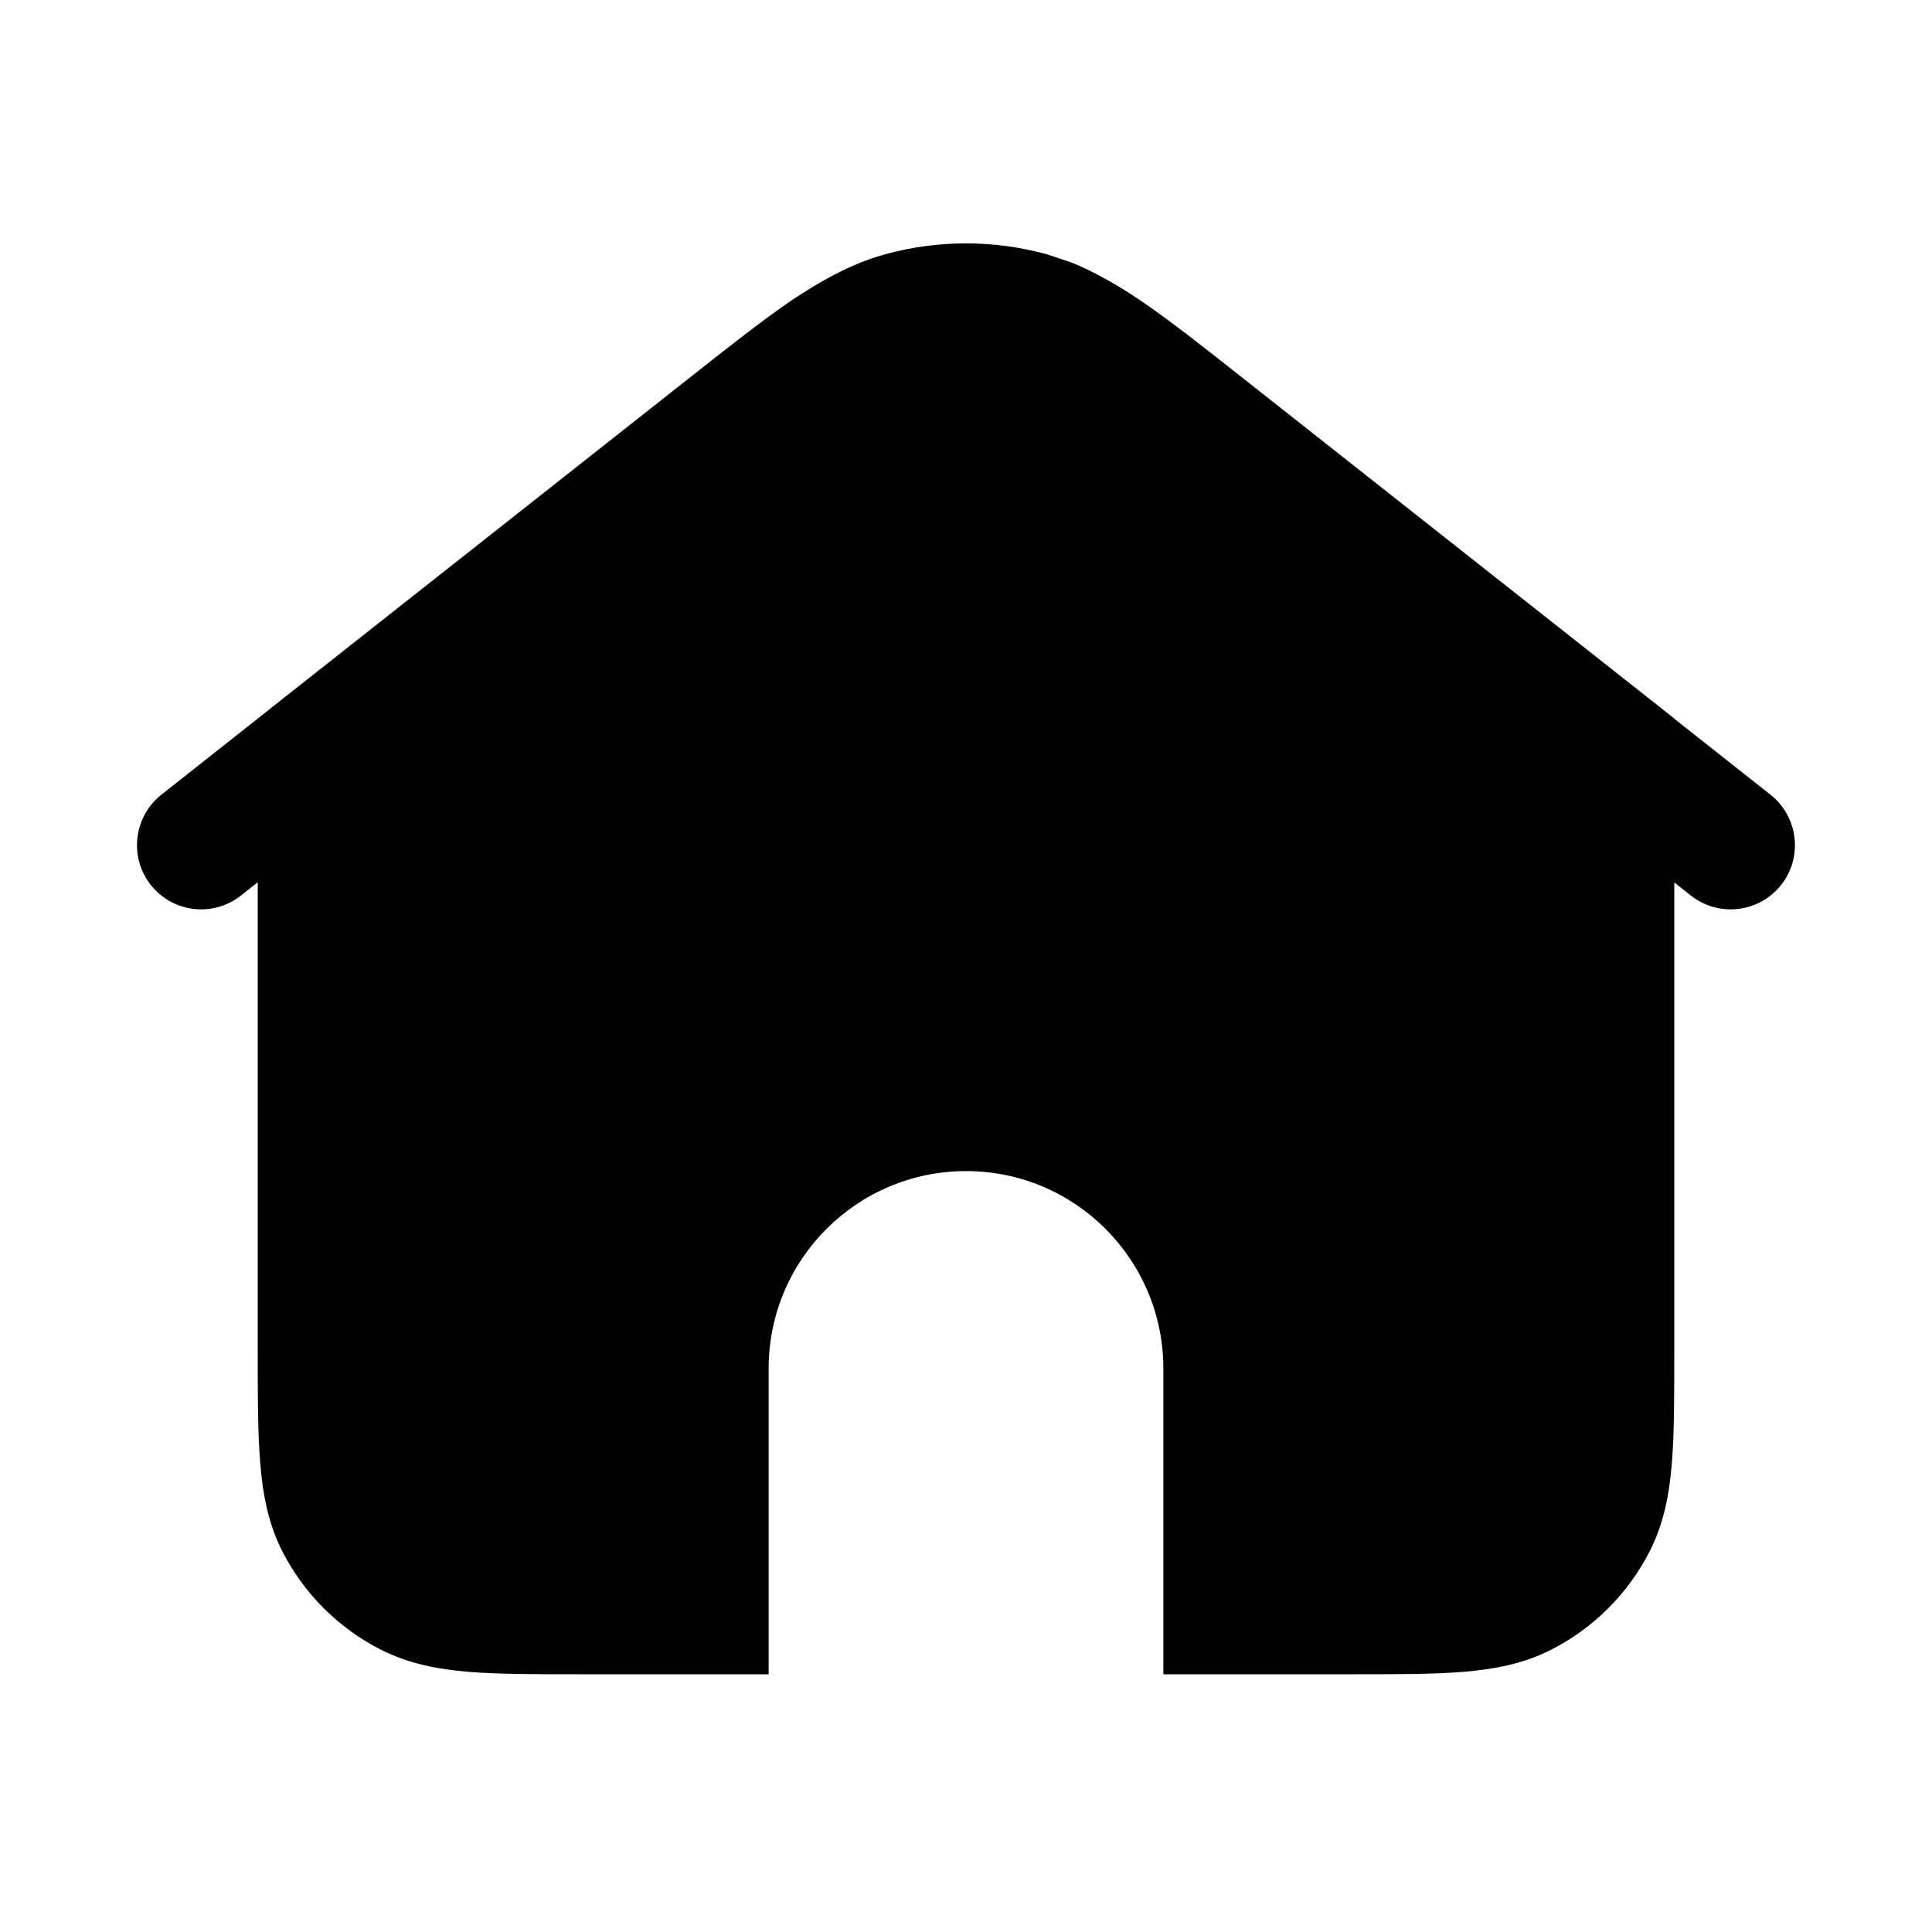
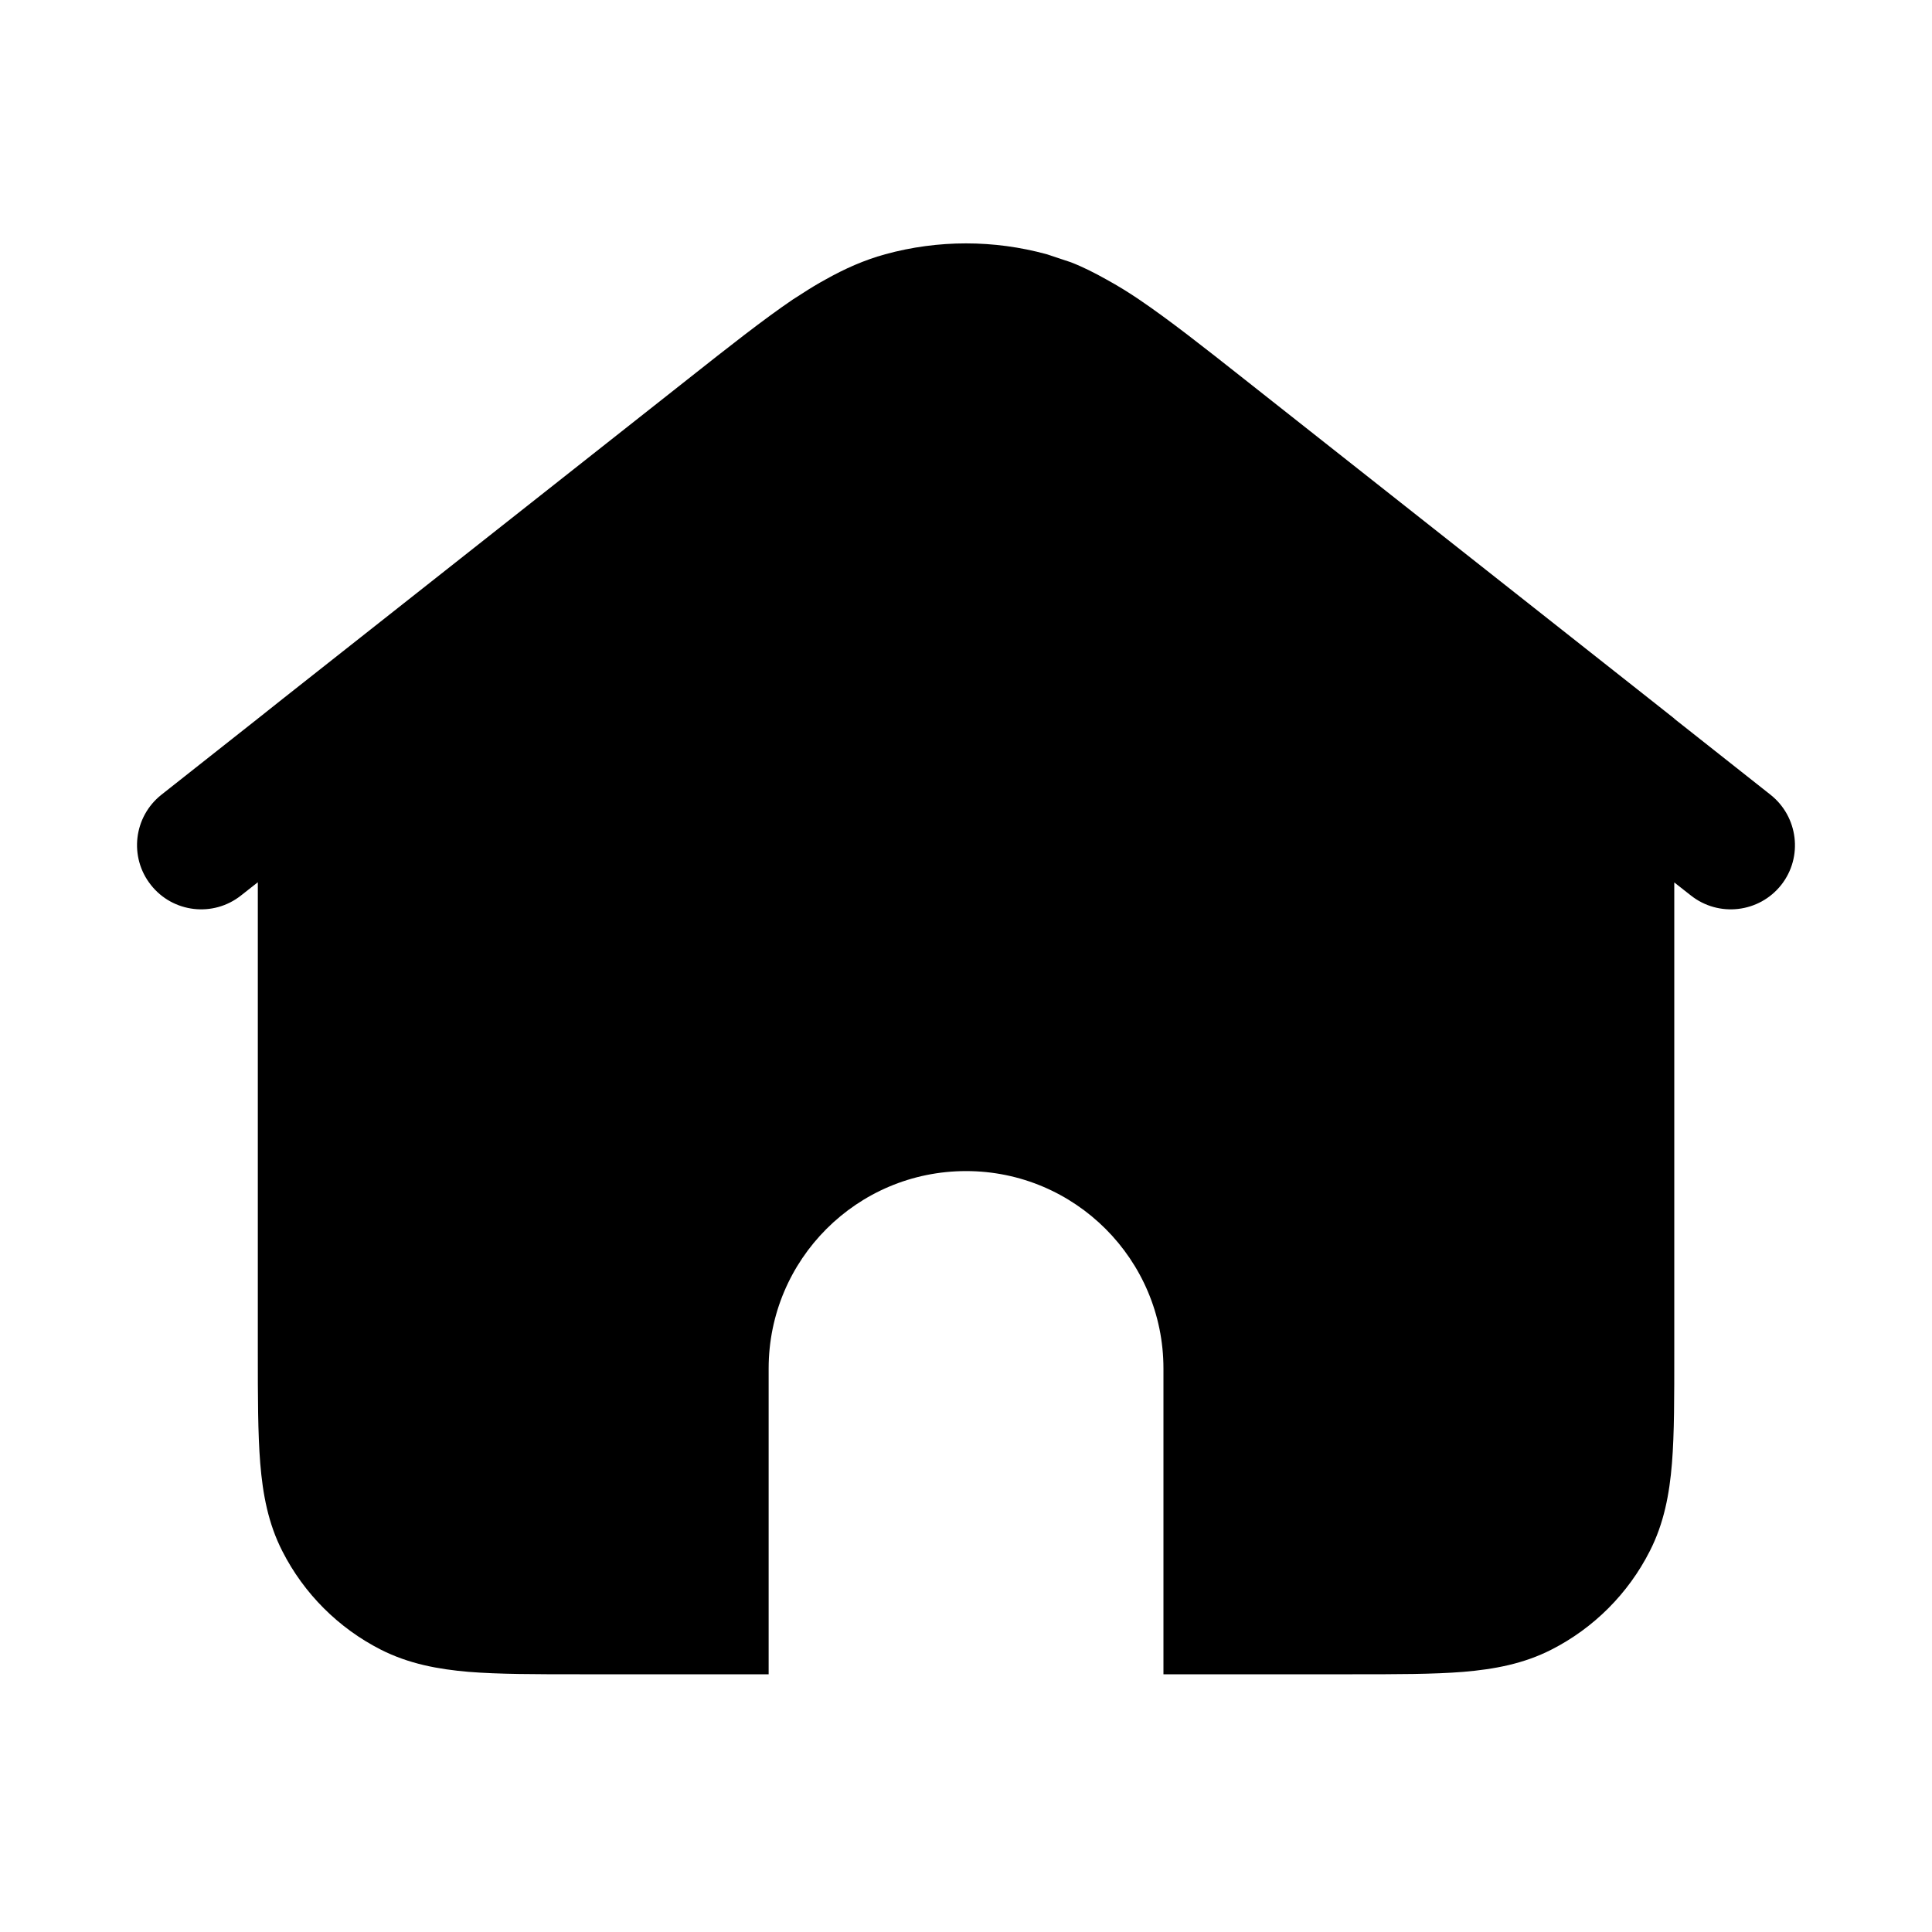
<svg xmlns="http://www.w3.org/2000/svg" width="20" height="20" viewBox="0 0 20 20" fill="none">
-   <path d="M9.164 2.632C9.71 2.482 10.289 2.482 10.835 2.632L11.085 2.715C11.212 2.764 11.333 2.826 11.455 2.894C11.567 2.956 11.68 3.025 11.793 3.102C12.101 3.31 12.455 3.589 12.89 3.933L17.079 7.238L17.332 7.438V7.44L18.328 8.227C18.616 8.455 18.666 8.873 18.438 9.161C18.21 9.449 17.792 9.498 17.503 9.27L17.332 9.135V14C17.332 14.455 17.332 14.837 17.307 15.148C17.281 15.467 17.224 15.771 17.078 16.058C16.854 16.497 16.497 16.854 16.059 17.077C15.772 17.224 15.468 17.28 15.149 17.307C14.838 17.332 14.456 17.332 14.001 17.332H12.043V14.167C12.043 13.039 11.129 12.123 10.001 12.123C8.872 12.123 7.957 13.038 7.957 14.167V17.332H6.001C5.545 17.332 5.162 17.332 4.851 17.307C4.532 17.28 4.229 17.223 3.942 17.077C3.503 16.854 3.146 16.497 2.922 16.058C2.776 15.771 2.72 15.467 2.694 15.148C2.668 14.837 2.668 14.455 2.668 14V9.133L2.495 9.27C2.206 9.498 1.789 9.449 1.561 9.161C1.334 8.873 1.383 8.455 1.67 8.227L2.668 7.439L2.921 7.238L7.109 3.934C7.544 3.59 7.898 3.311 8.205 3.102C8.239 3.079 8.275 3.057 8.309 3.035C8.388 2.984 8.466 2.937 8.544 2.894C8.744 2.782 8.945 2.692 9.164 2.632Z" fill="black" />
+   <path d="M9.164 2.632C9.711 2.482 10.289 2.482 10.836 2.632L11.086 2.715C11.212 2.764 11.334 2.826 11.455 2.894C11.568 2.956 11.681 3.025 11.794 3.102C12.101 3.31 12.456 3.589 12.891 3.933L17.079 7.238L17.332 7.438V7.44L18.328 8.227C18.616 8.455 18.666 8.873 18.439 9.161C18.211 9.449 17.792 9.498 17.504 9.27L17.332 9.135V14C17.332 14.455 17.333 14.837 17.308 15.148C17.282 15.467 17.225 15.771 17.078 16.058C16.855 16.497 16.498 16.854 16.06 17.077C15.772 17.224 15.468 17.28 15.149 17.307C14.838 17.332 14.456 17.332 14.001 17.332H12.044V14.167C12.044 13.039 11.129 12.123 10.001 12.123C8.872 12.123 7.957 13.038 7.957 14.167V17.332H6.001C5.545 17.332 5.163 17.332 4.852 17.307C4.533 17.28 4.23 17.223 3.942 17.077C3.504 16.854 3.146 16.497 2.923 16.058C2.776 15.771 2.72 15.467 2.694 15.148C2.669 14.837 2.669 14.455 2.669 14V9.133L2.495 9.27C2.207 9.498 1.789 9.449 1.562 9.161C1.334 8.873 1.383 8.455 1.671 8.227L2.669 7.439L2.922 7.238L7.109 3.934C7.544 3.59 7.898 3.311 8.205 3.102C8.24 3.079 8.275 3.057 8.31 3.035C8.388 2.984 8.466 2.937 8.545 2.894C8.744 2.782 8.946 2.692 9.164 2.632Z" fill="black" />
</svg>
